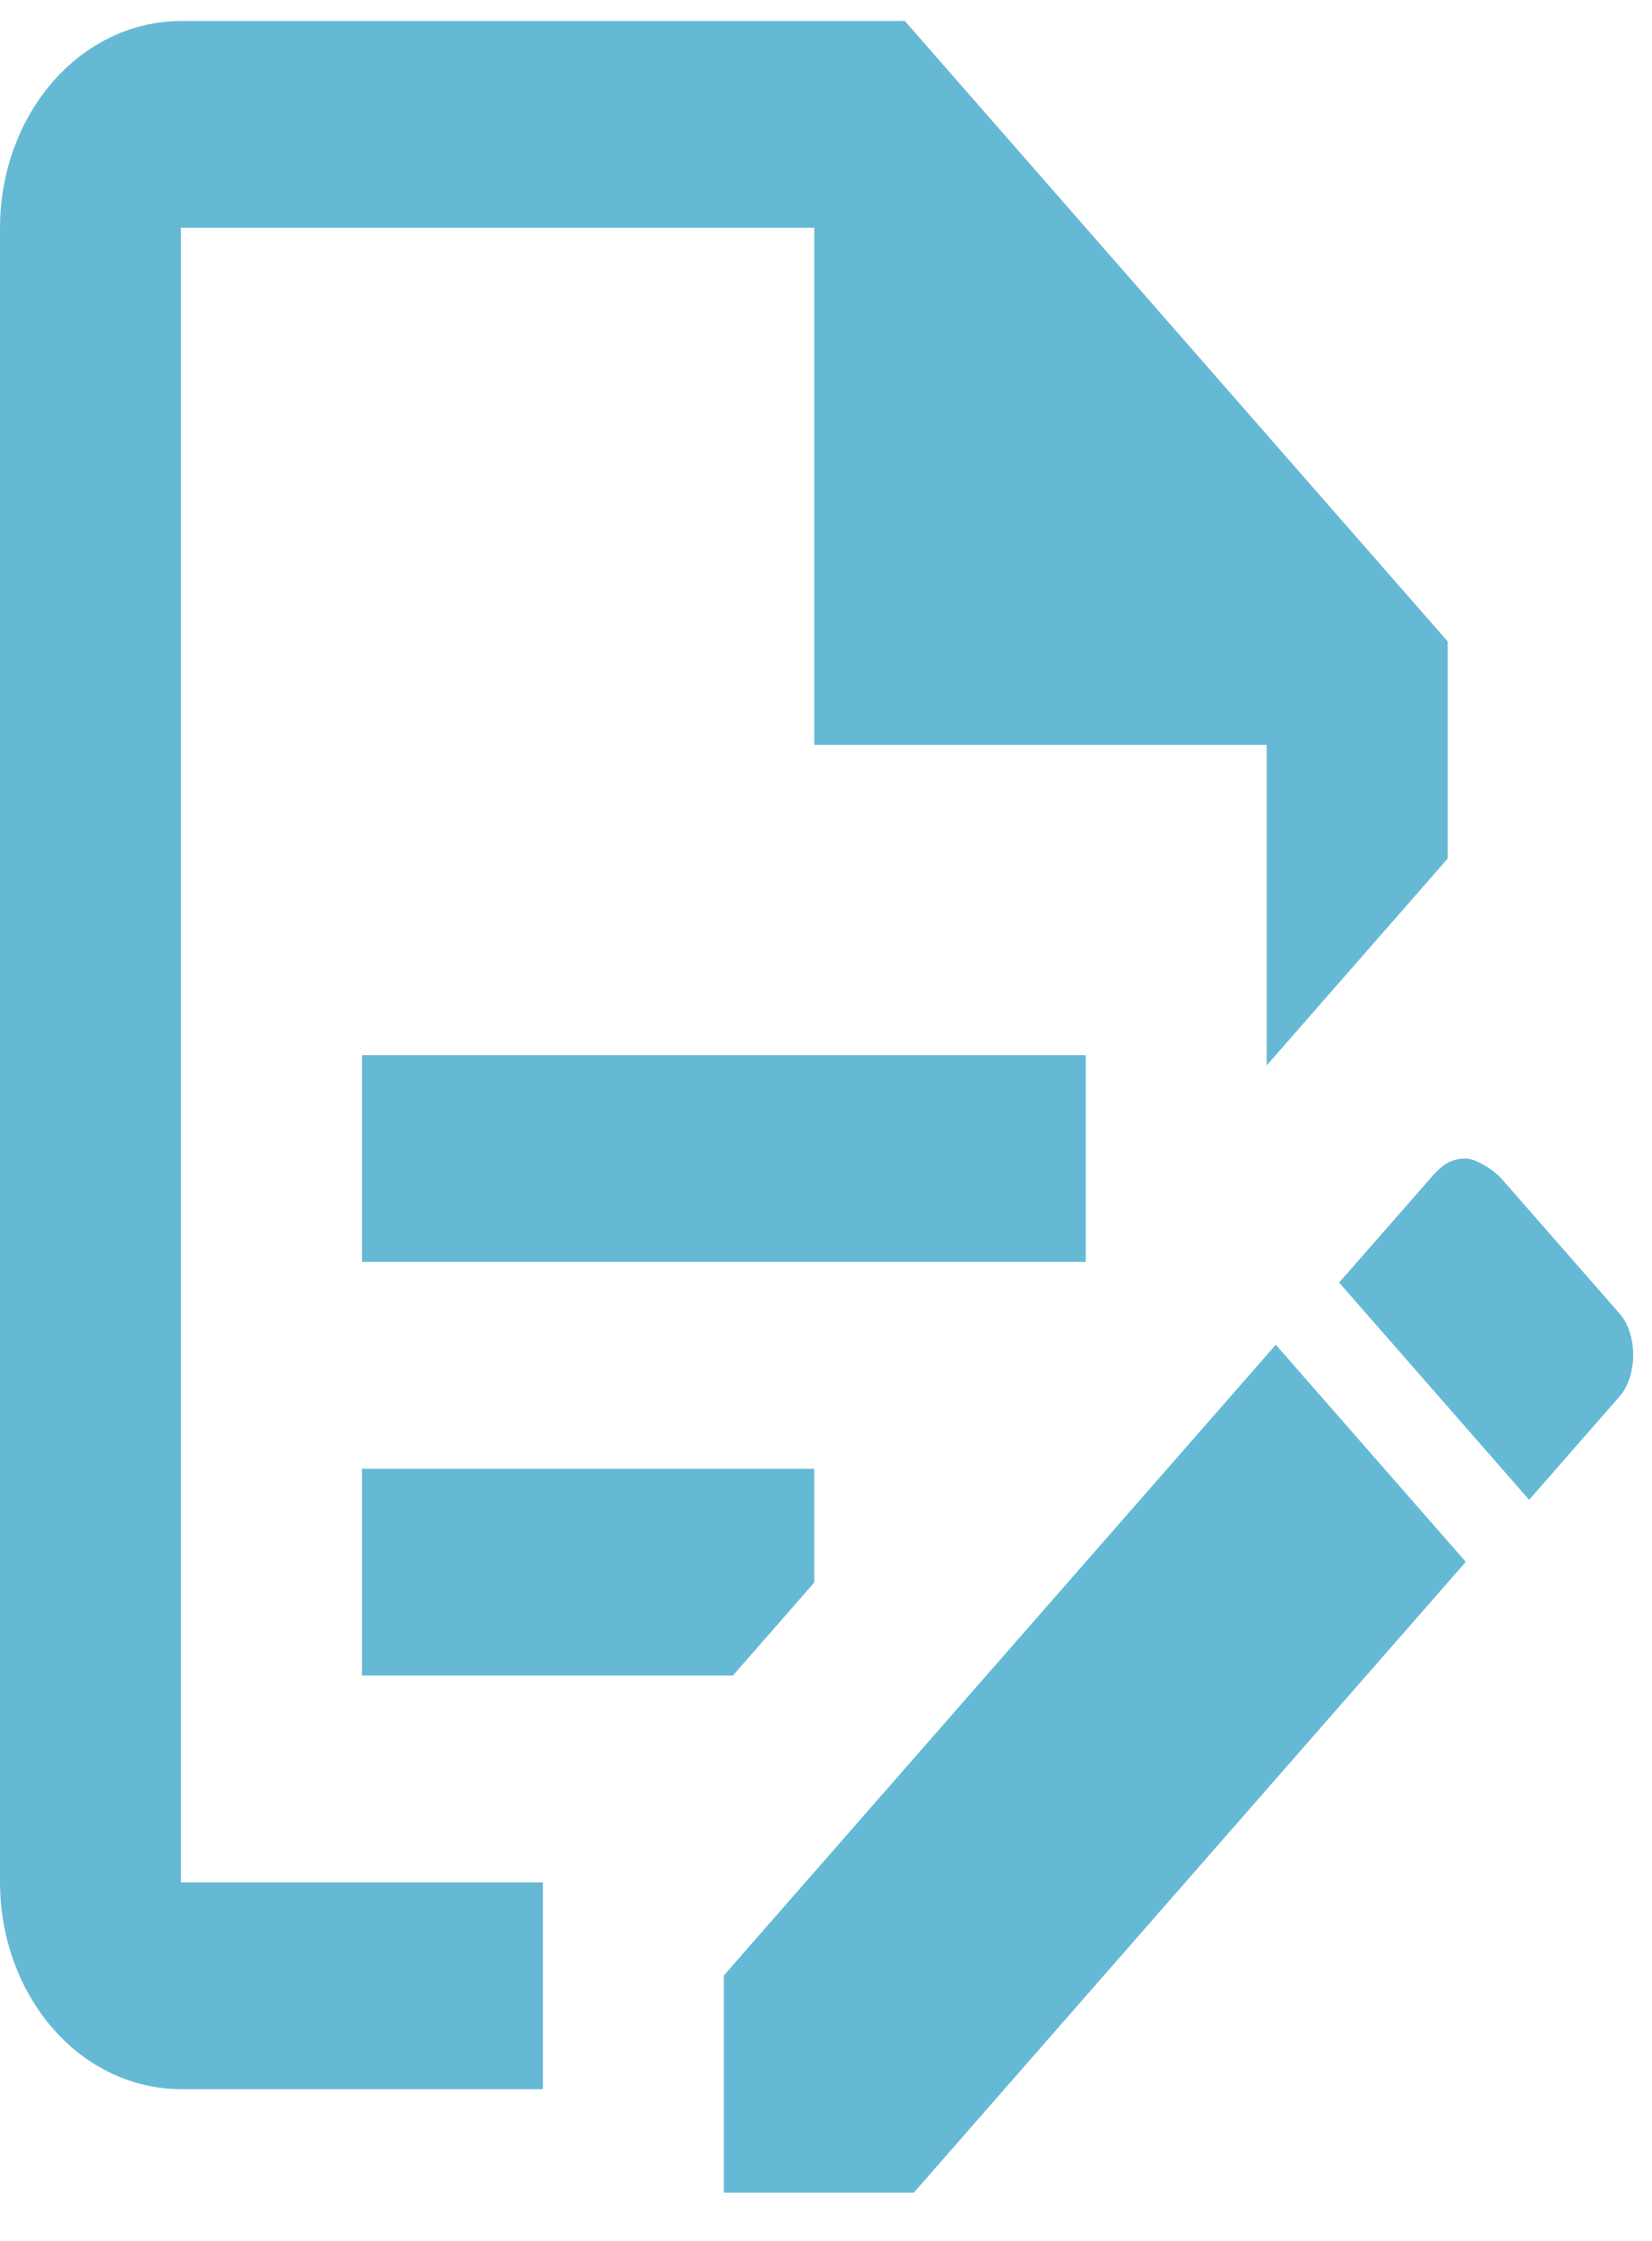
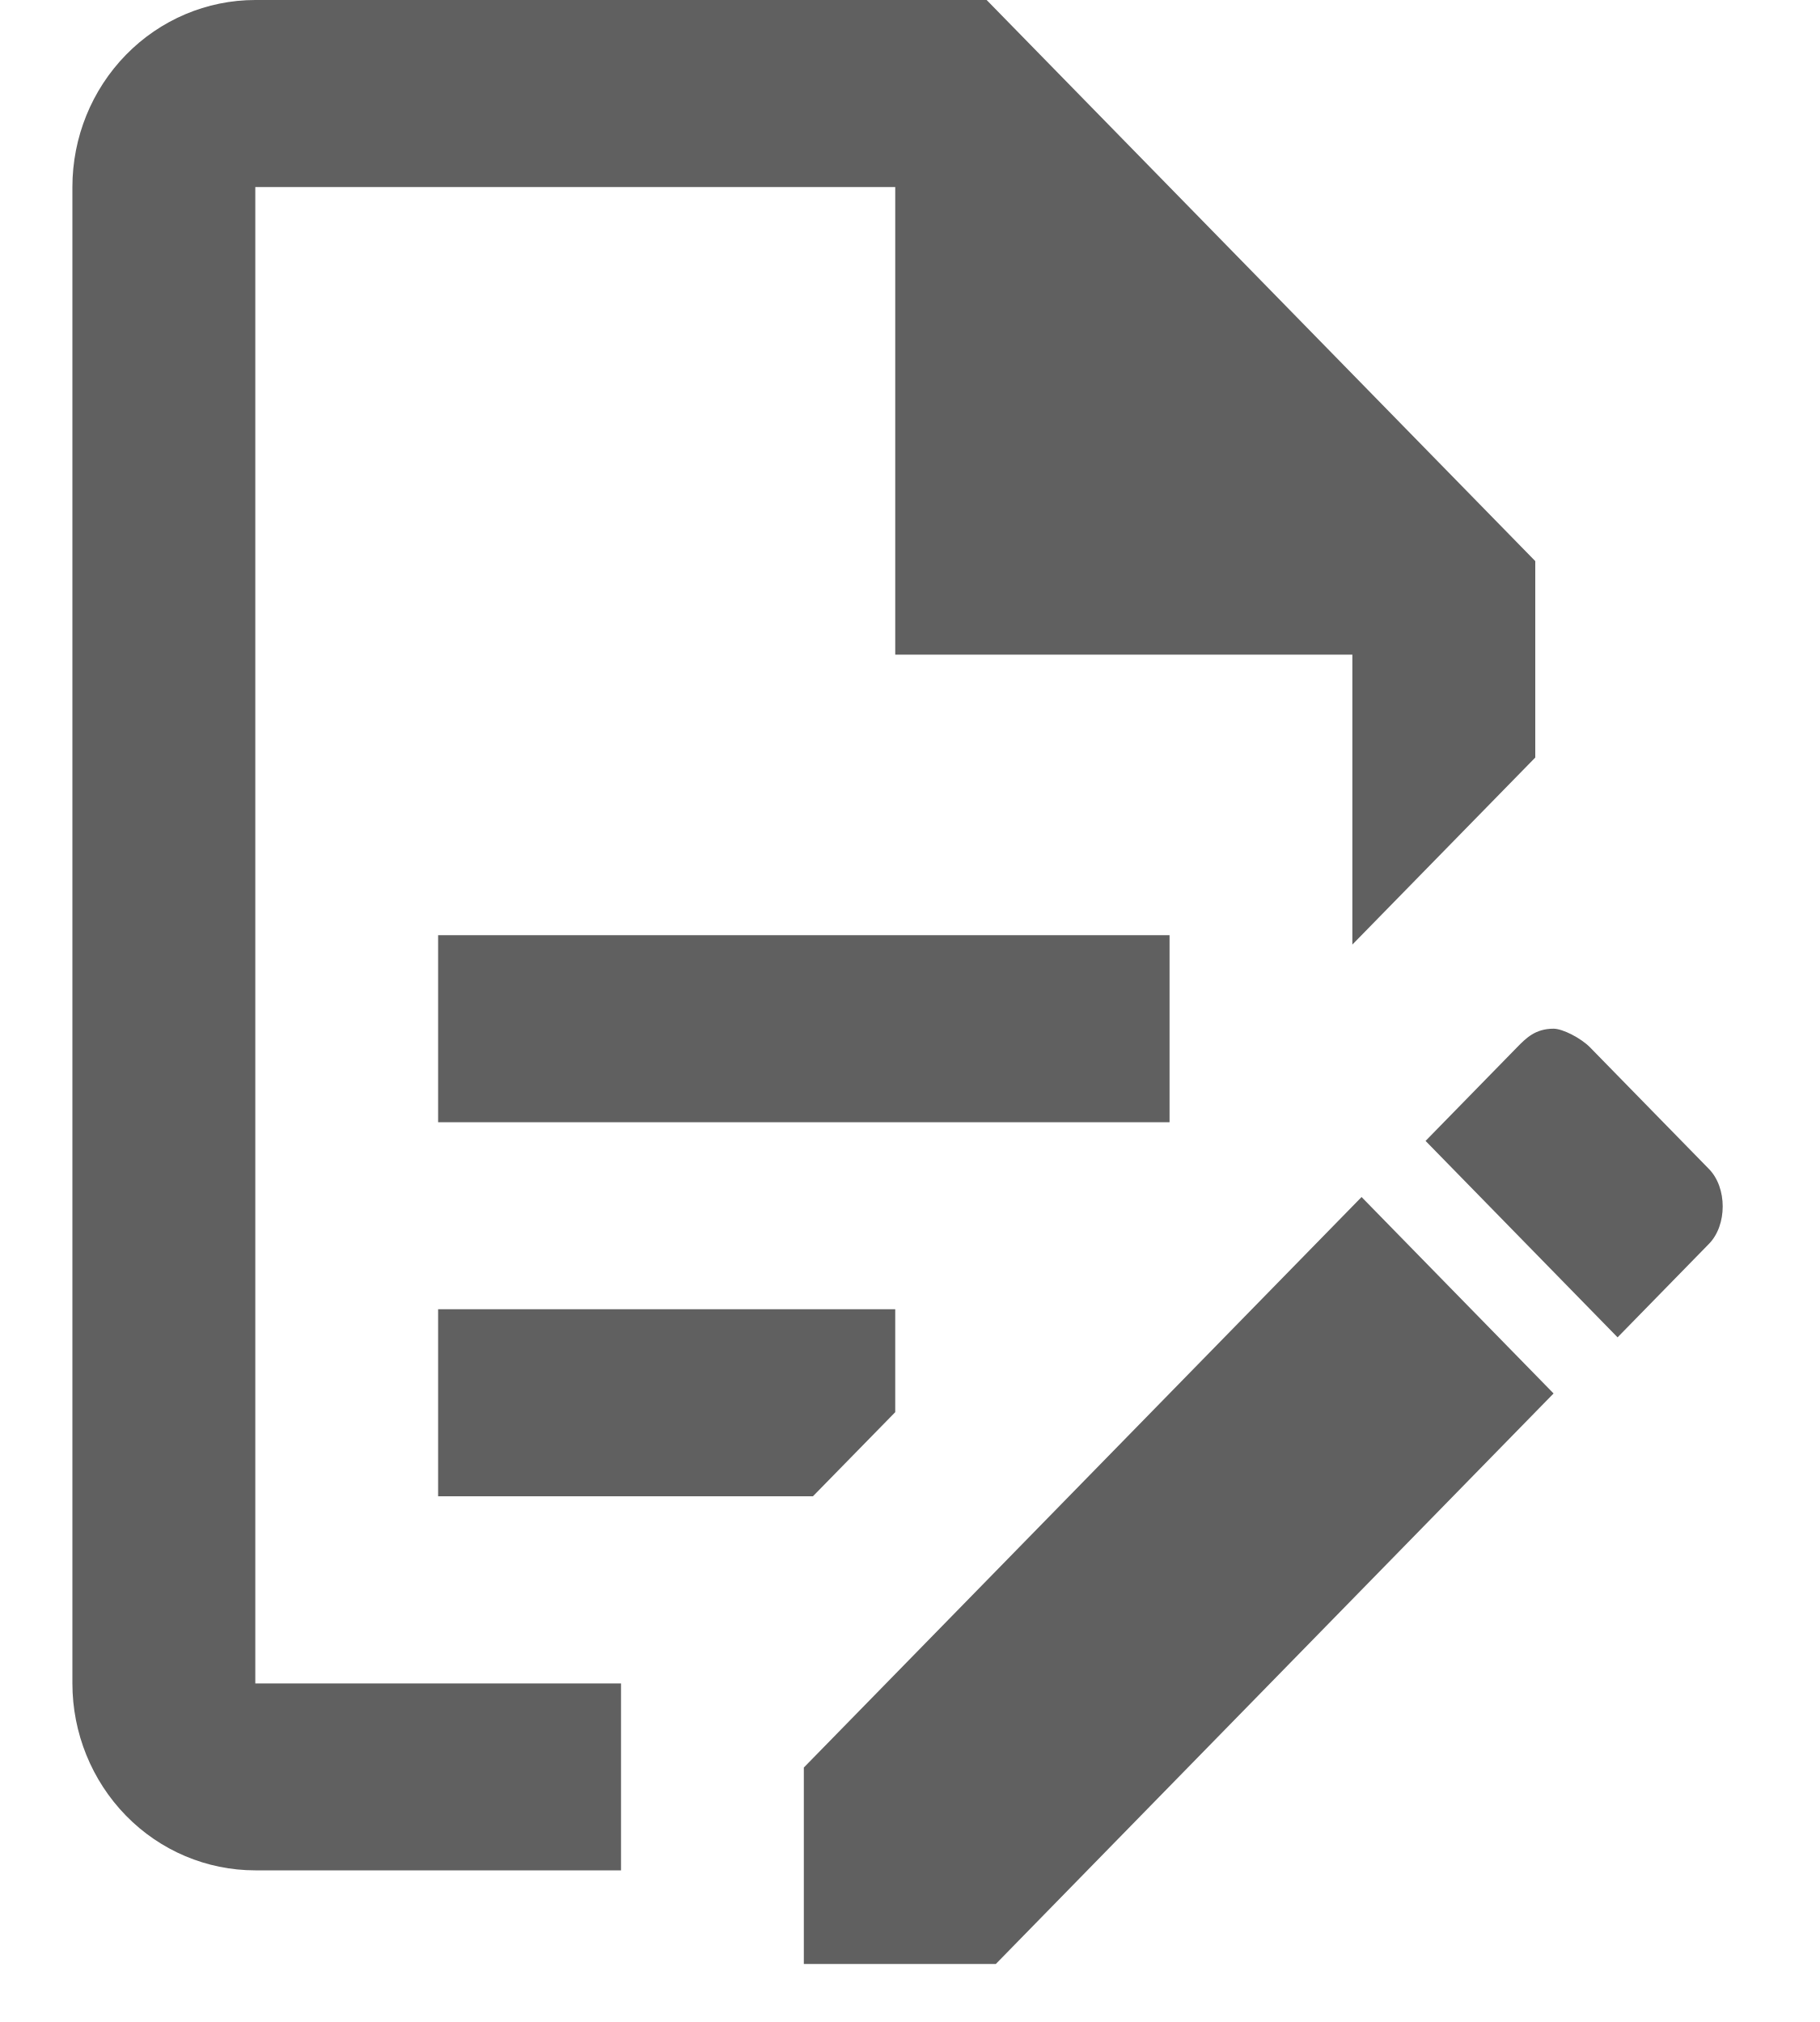
- <svg xmlns="http://www.w3.org/2000/svg" width="14" height="19" viewBox="0 0 14 19" fill="none">
-   <path d="M3.069 8.946H9.206V10.699H3.069V8.946ZM4.603 15.96H1.534V1.931H6.904V6.315H10.74V9.033L12.274 7.28V5.438L7.672 0.178H1.534C1.127 0.178 0.737 0.362 0.449 0.691C0.162 1.02 0 1.466 0 1.931V15.96C0 16.425 0.162 16.871 0.449 17.2C0.737 17.529 1.127 17.713 1.534 17.713H4.603V15.96ZM3.069 14.206H6.214L6.904 13.417V12.453H3.069V14.206ZM12.428 9.822C12.505 9.822 12.658 9.91 12.735 9.998L13.732 11.137C13.886 11.313 13.886 11.664 13.732 11.839L12.965 12.716L11.354 10.874L12.121 9.998C12.198 9.91 12.274 9.822 12.428 9.822M12.428 13.242L7.748 18.59H6.137V16.749L10.817 11.401L12.428 13.242Z" fill="#65B9D5" />
+ <svg xmlns="http://www.w3.org/2000/svg" width="18" height="20" viewBox="0 0 18 20" fill="none">
+   <path d="M4.333 9.25H11.567V11.1H4.333V9.25ZM6.142 16.651H2.525V1.85H8.854V6.475H13.375V9.343L15.184 7.493V5.55L9.758 0H2.525C2.045 0 1.585 0.195 1.246 0.542C0.907 0.889 0.716 1.359 0.716 1.85V16.651C0.716 17.141 0.907 17.612 1.246 17.959C1.585 18.306 2.045 18.5 2.525 18.5H6.142V16.651ZM4.333 14.8H8.04L8.854 13.968V12.95H4.333V14.8ZM15.365 10.175C15.455 10.175 15.636 10.268 15.726 10.36L16.902 11.563C17.083 11.748 17.083 12.118 16.902 12.303L15.998 13.228L14.099 11.285L15.003 10.36C15.093 10.268 15.184 10.175 15.365 10.175M15.365 13.783L9.849 19.426H7.95V17.483L13.466 11.84L15.365 13.783Z" fill="#606060" />
</svg>
